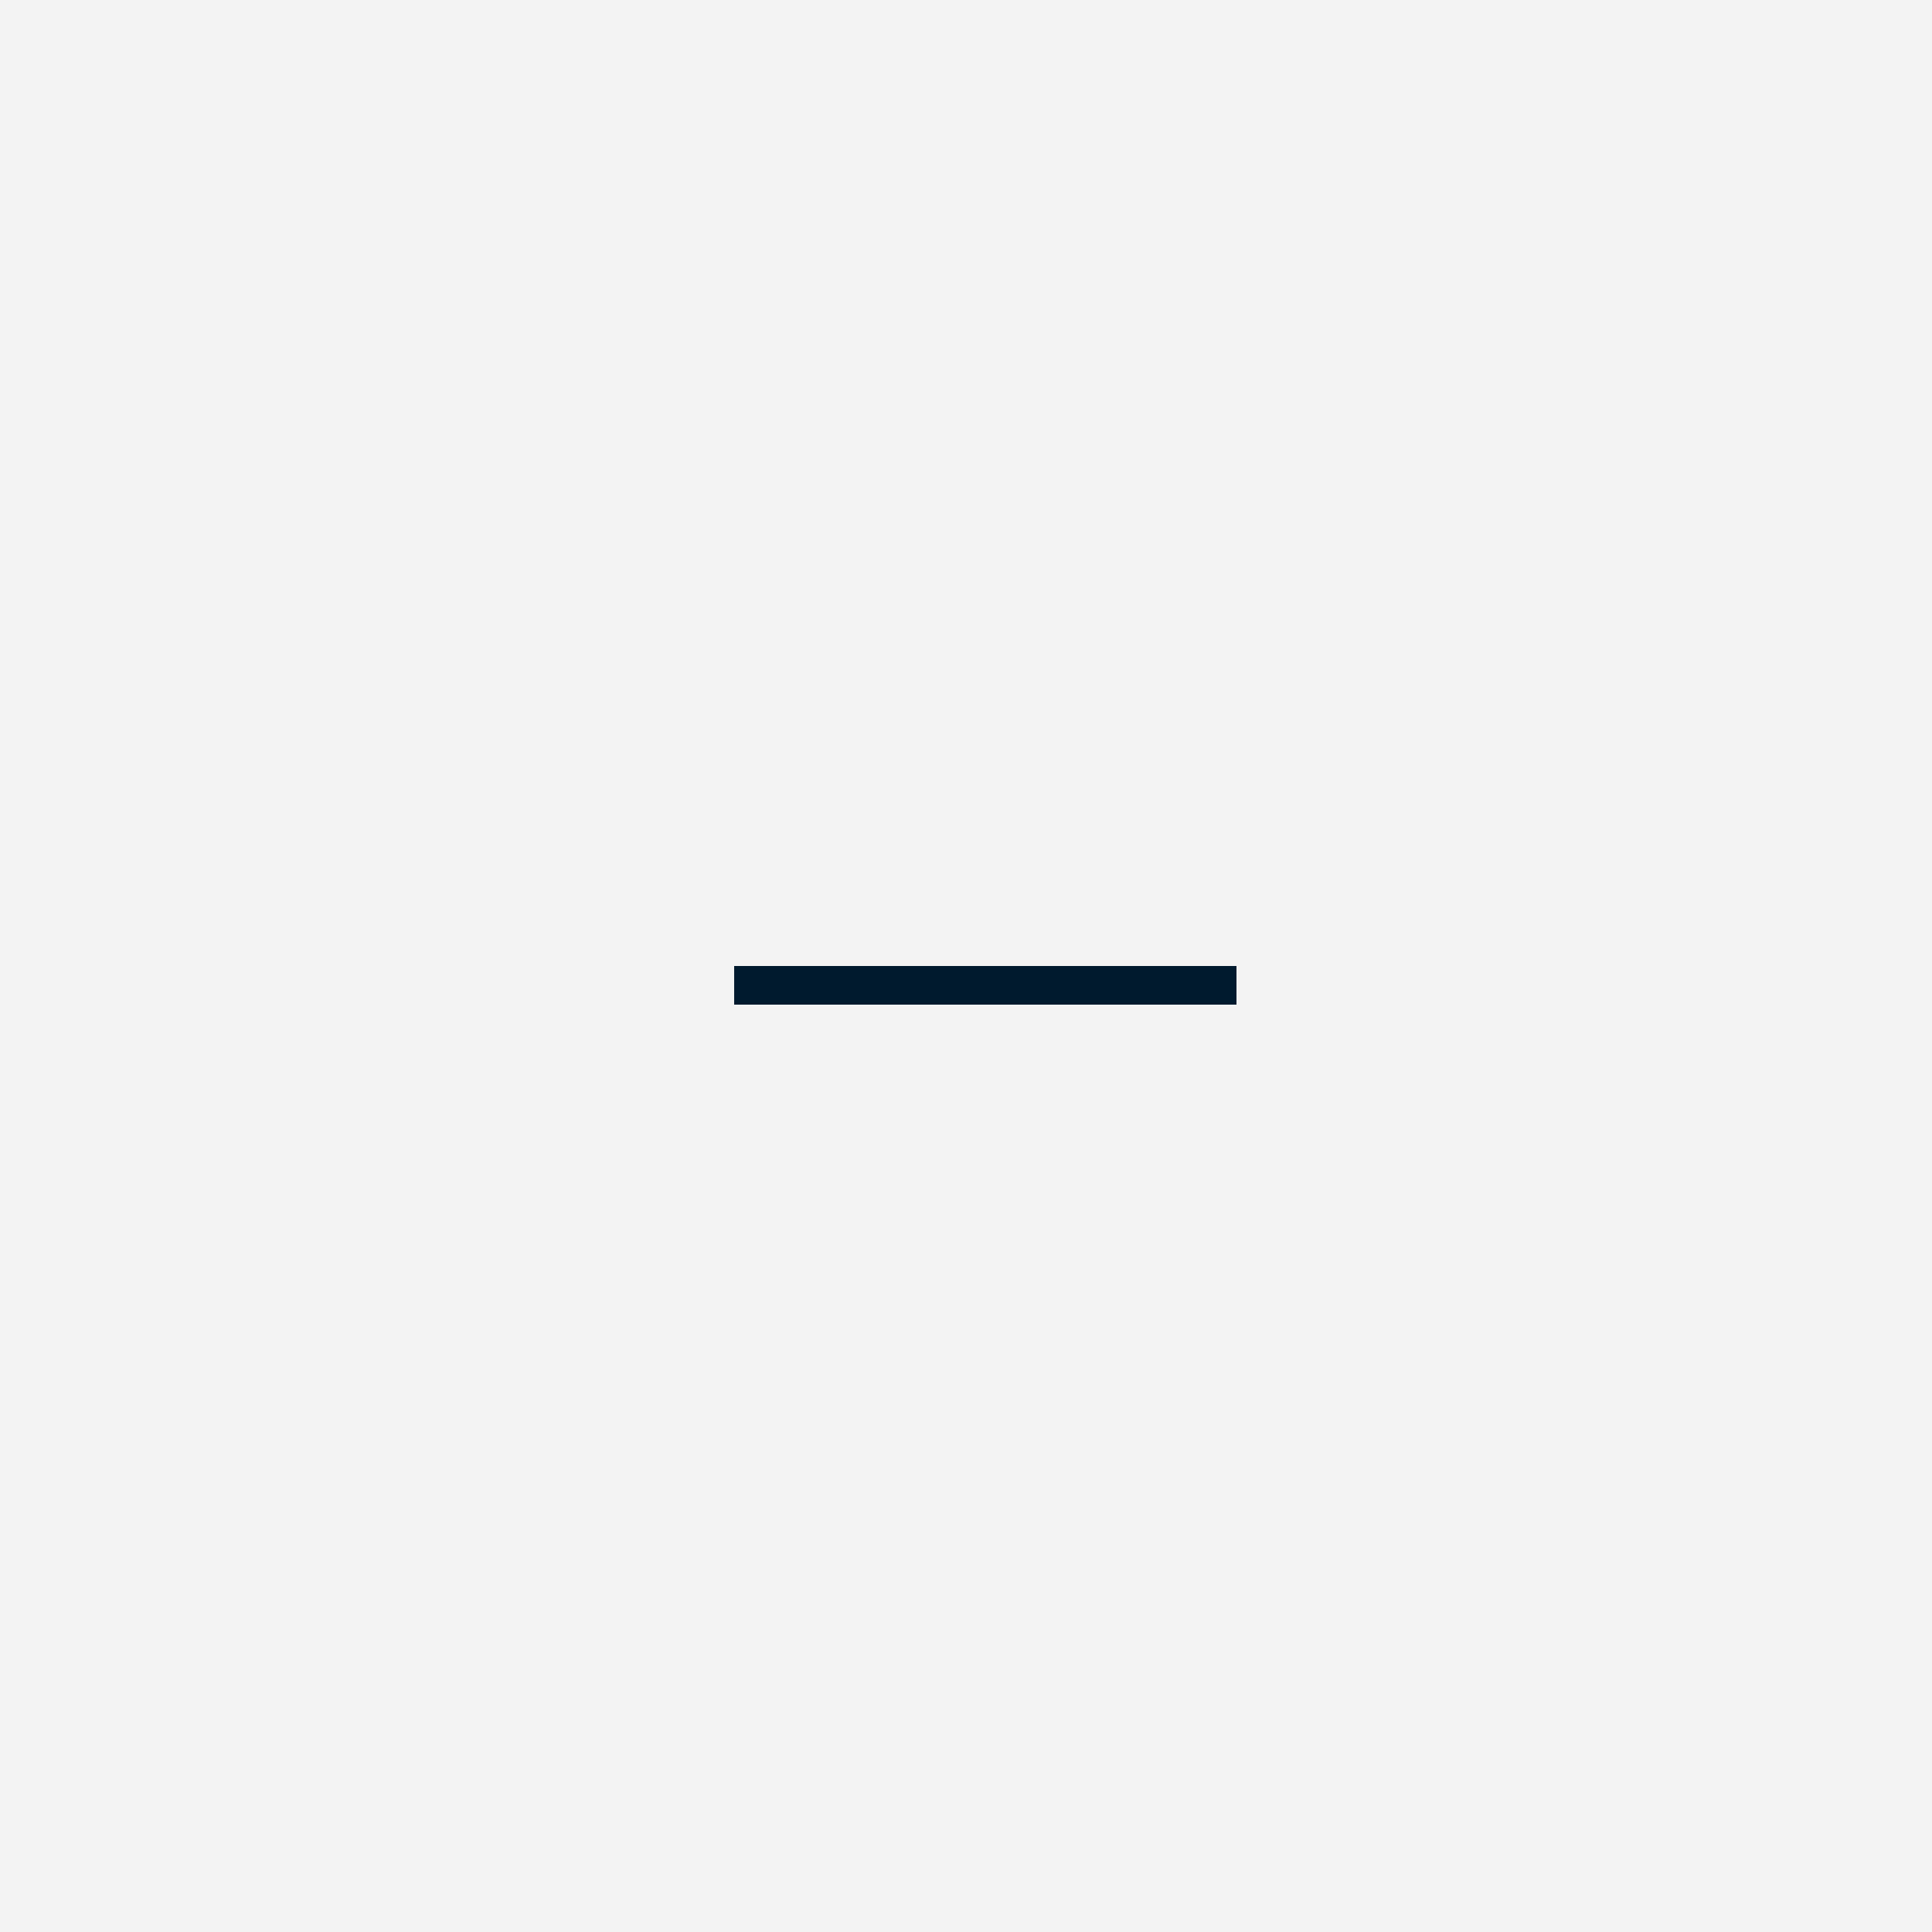
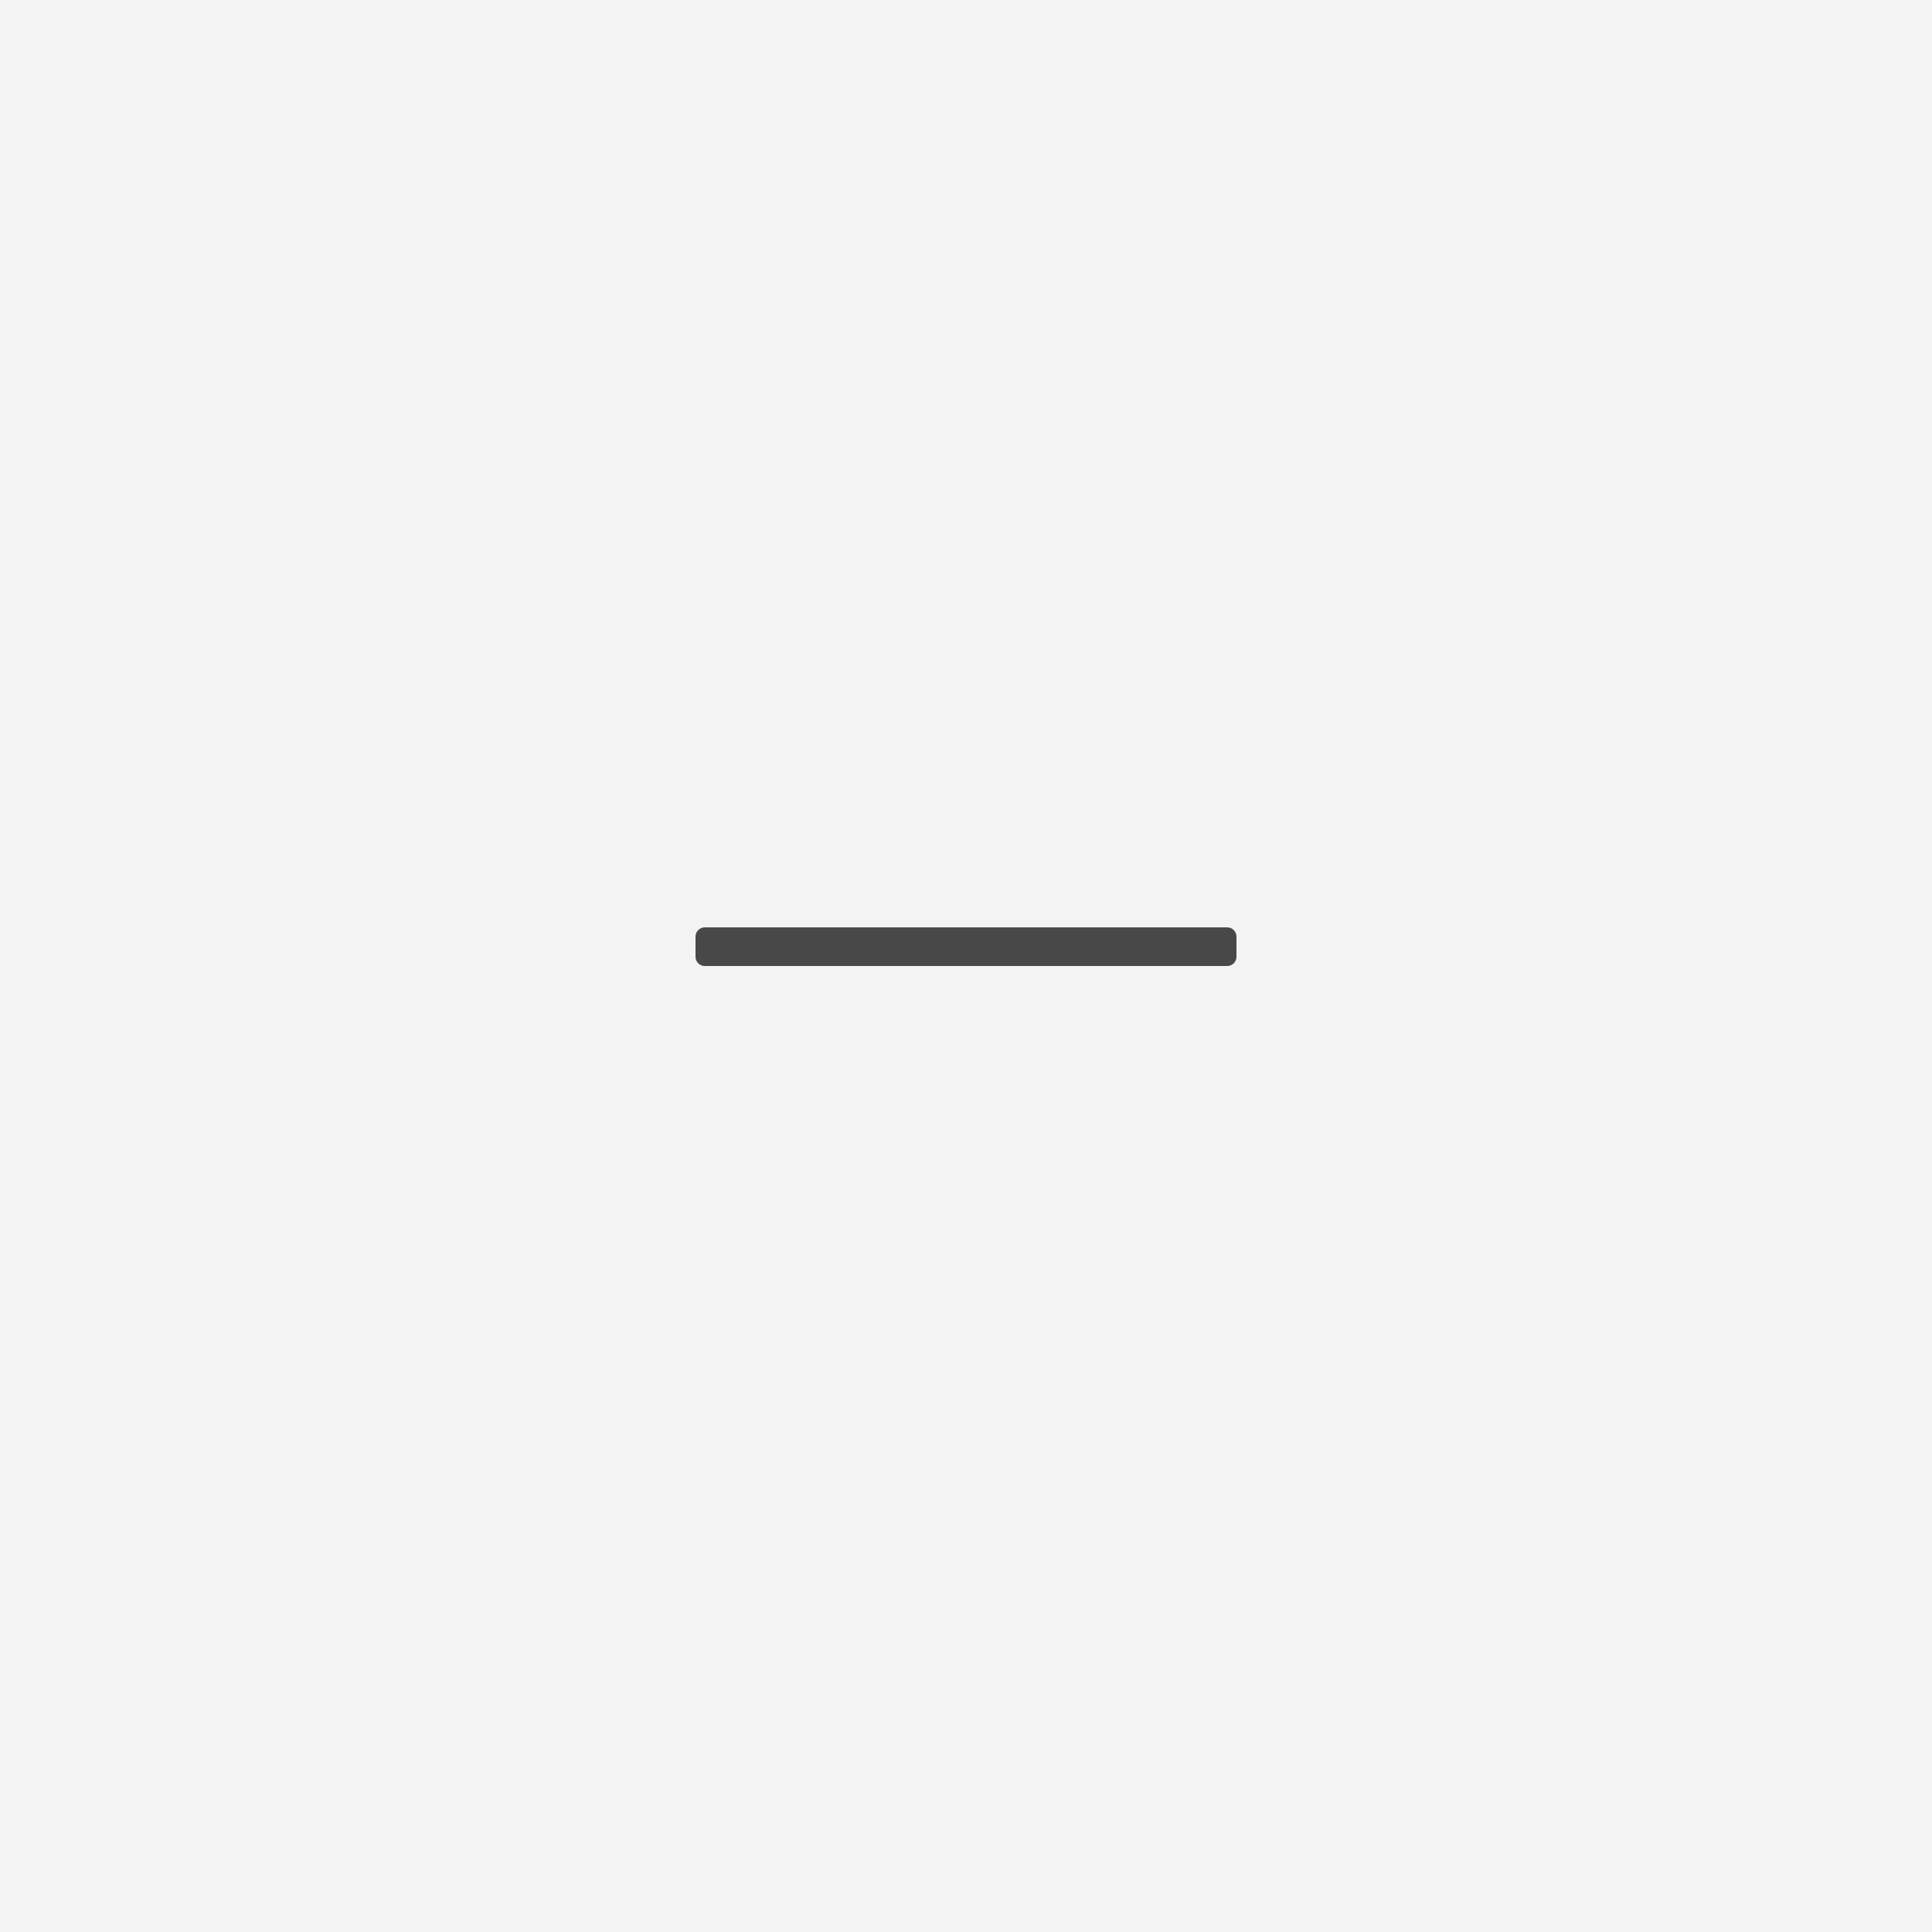
<svg xmlns="http://www.w3.org/2000/svg" width="50px" height="50px" viewBox="0 0 50 50" version="1.1">
-   <g id="页面-1" stroke="none" stroke-width="1" fill="none" fill-rule="evenodd">
-     <g id="第三方标题栏40-24" transform="translate(-1441, -188)">
-       <g id="dark-50" transform="translate(1231, 31)">
-         <g id="minimise_normal" transform="translate(210, 157)">
-           <rect id="Rectangle-10" fill-opacity="0.05" fill="#000000" x="0" y="0" width="50" height="50" />
-           <polygon id="Line" fill="#001A2E" points="31.556 26 32 26 32 25 31.556 25 19.444 25 19 25 19 26 19.444 26" />
-         </g>
+   <g id="分屏/水印/三方标题栏" stroke="none" stroke-width="1" fill="none" fill-rule="evenodd">
+     <g id="dark-50" transform="translate(-212, -156)" fill="#000000">
+       <g id="minimise_normal" transform="translate(212, 156)">
+         <rect id="Rectangle-10" fill-opacity="0.05" x="0" y="0" width="50" height="50" />
+         <path d="M31.521,25 L31.761,25 C31.893,25 32,24.893 32,24.761 L32,24.239 C32,24.107 31.893,24 31.761,24 L31.521,24 L18.479,24 L18.239,24 C18.107,24 18,24.107 18,24.239 L18,24.761 C18,24.893 18.107,25 18.239,25 L18.479,25 L31.521,25 Z" id="Line" fill-opacity="0.7" fill-rule="nonzero" />
      </g>
    </g>
  </g>
</svg>
